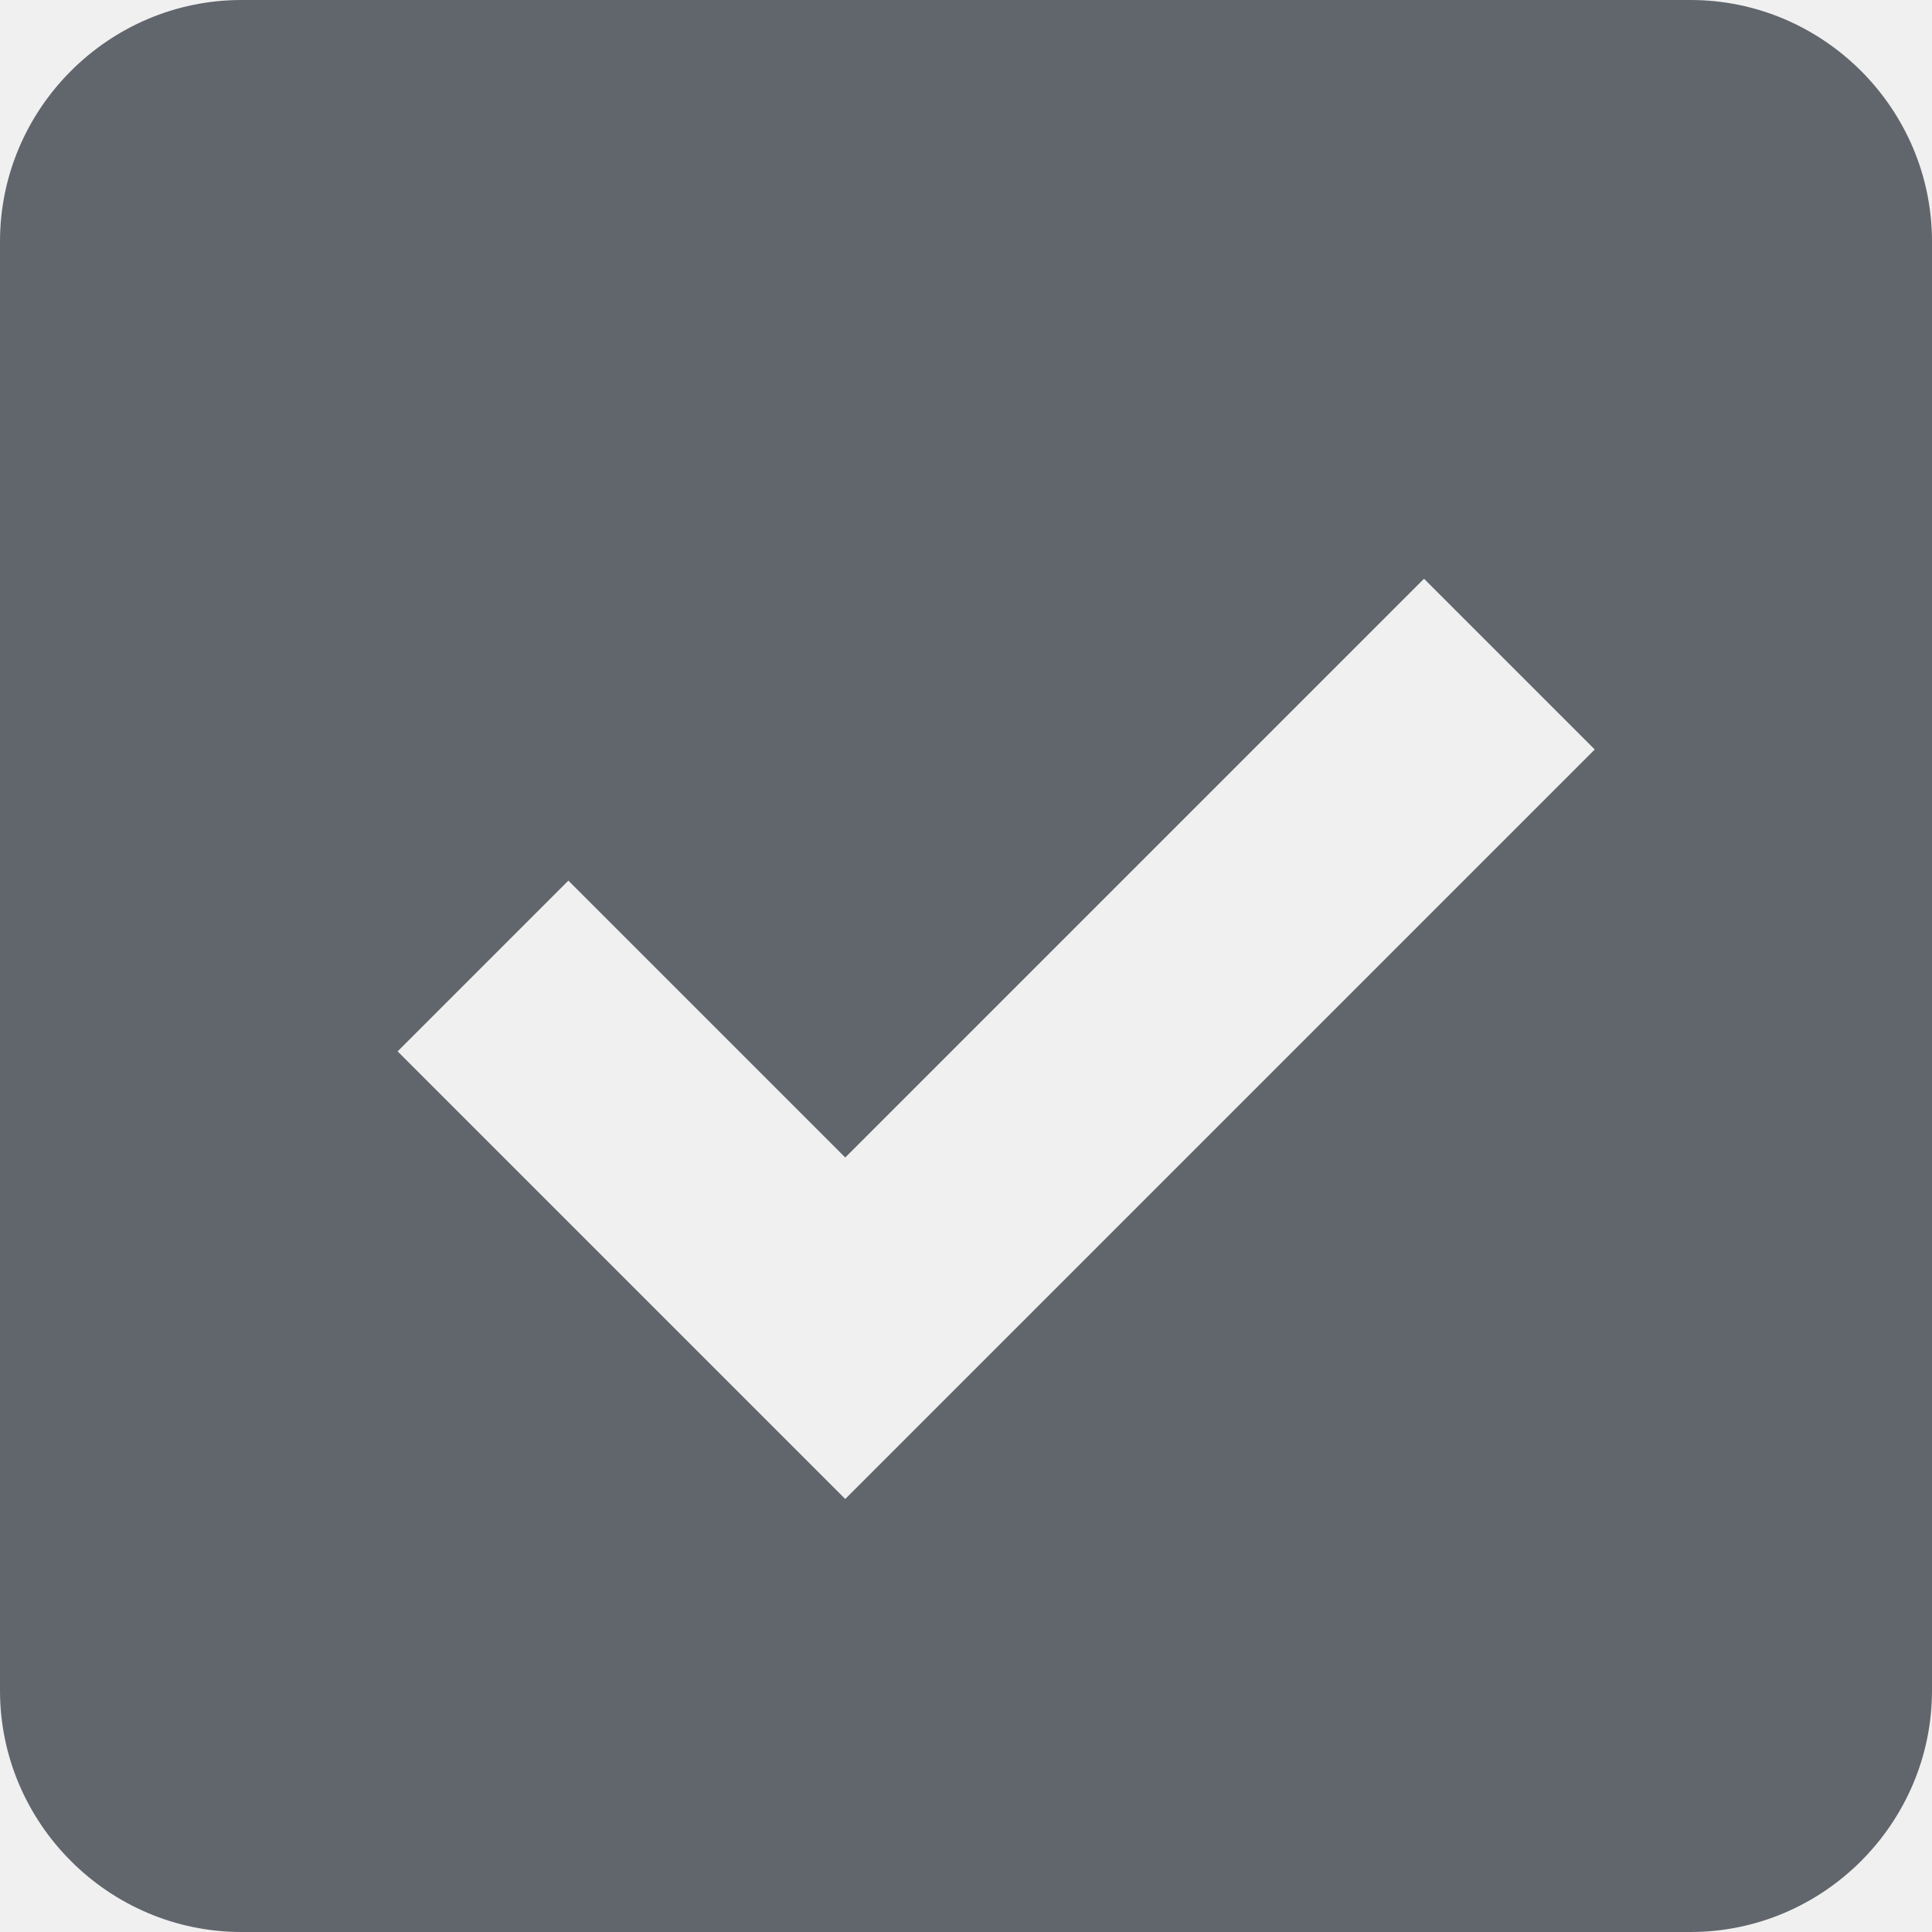
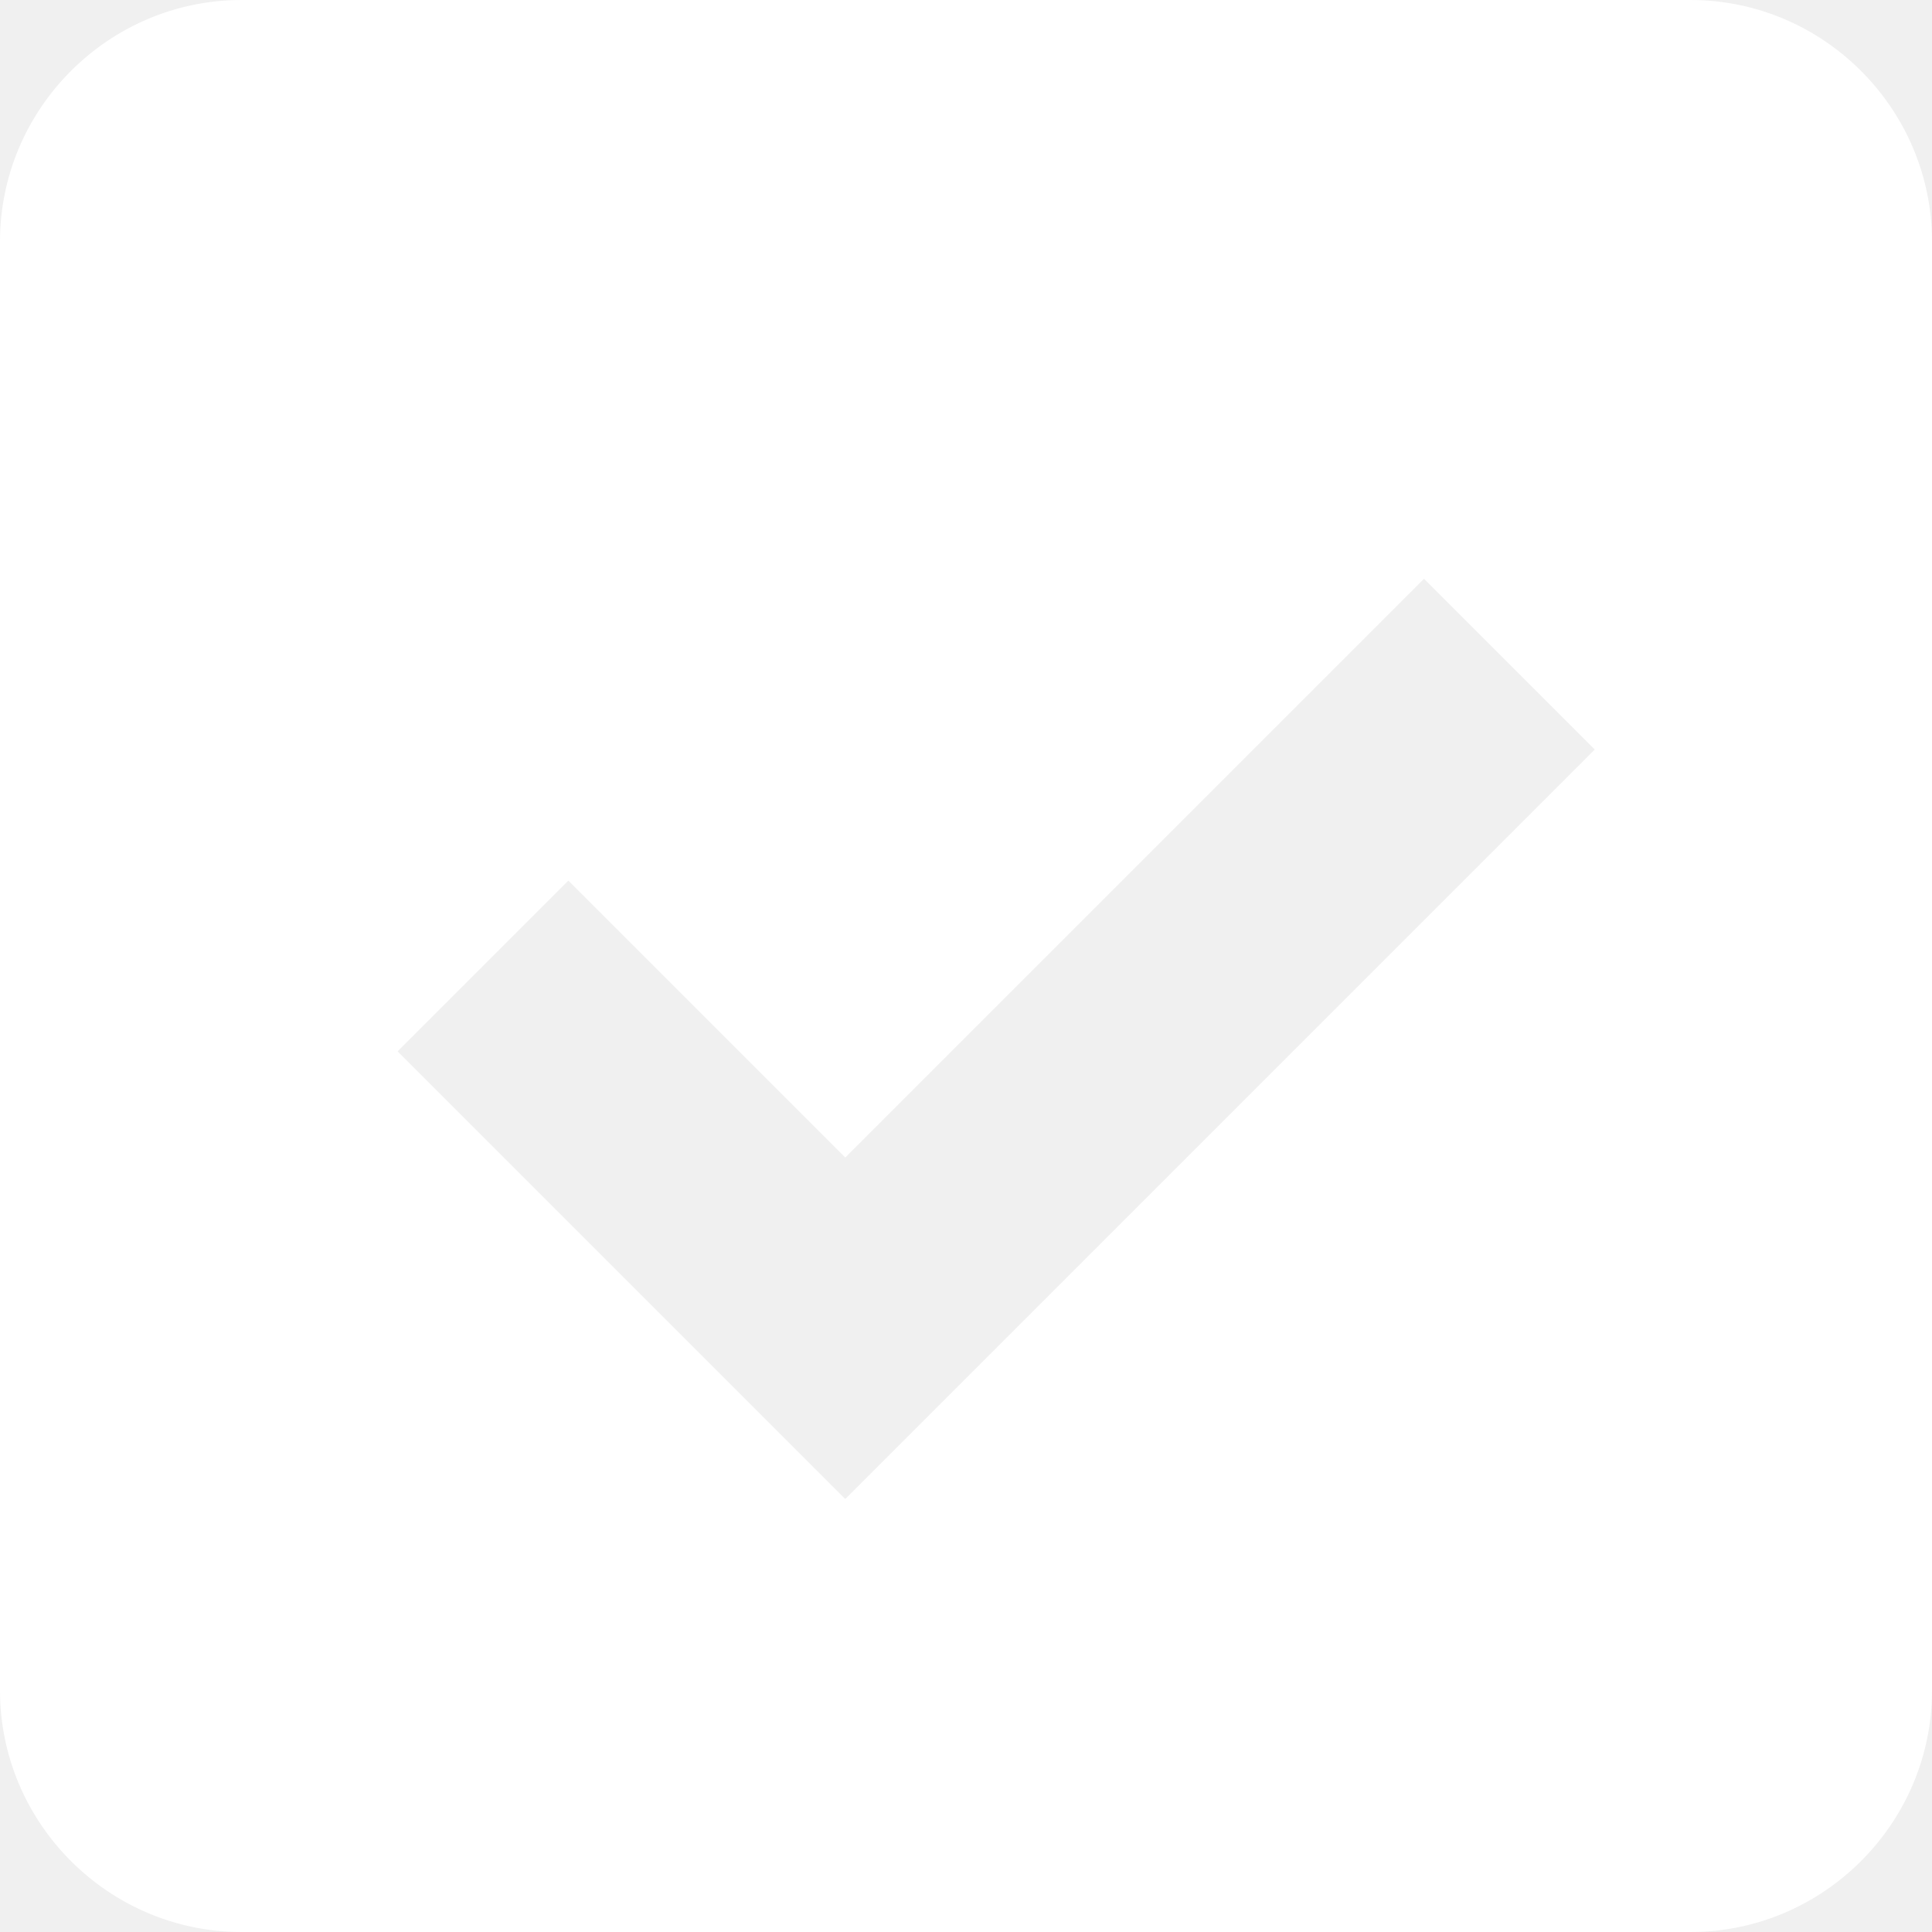
<svg xmlns="http://www.w3.org/2000/svg" version="1.1" width="32" height="32" viewBox="0 0 32 32">
-   <path d="M28 0h-24c-2.2 0-4 1.8-4 4v24c0 2.2 1.8 4 4 4h24c2.2 0 4-1.8 4-4v-24c0-2.2-1.8-4-4-4zM14 24.828l-7.414-7.414 2.828-2.828 4.586 4.586 9.586-9.586 2.828 2.828-12.414 12.414z" fill="#61666D" />
+   <path d="M28 0h-24c-2.2 0-4 1.8-4 4v24c0 2.2 1.8 4 4 4h24c2.2 0 4-1.8 4-4v-24c0-2.2-1.8-4-4-4zM14 24.828l-7.414-7.414 2.828-2.828 4.586 4.586 9.586-9.586 2.828 2.828-12.414 12.414z" fill="white" />
</svg>
